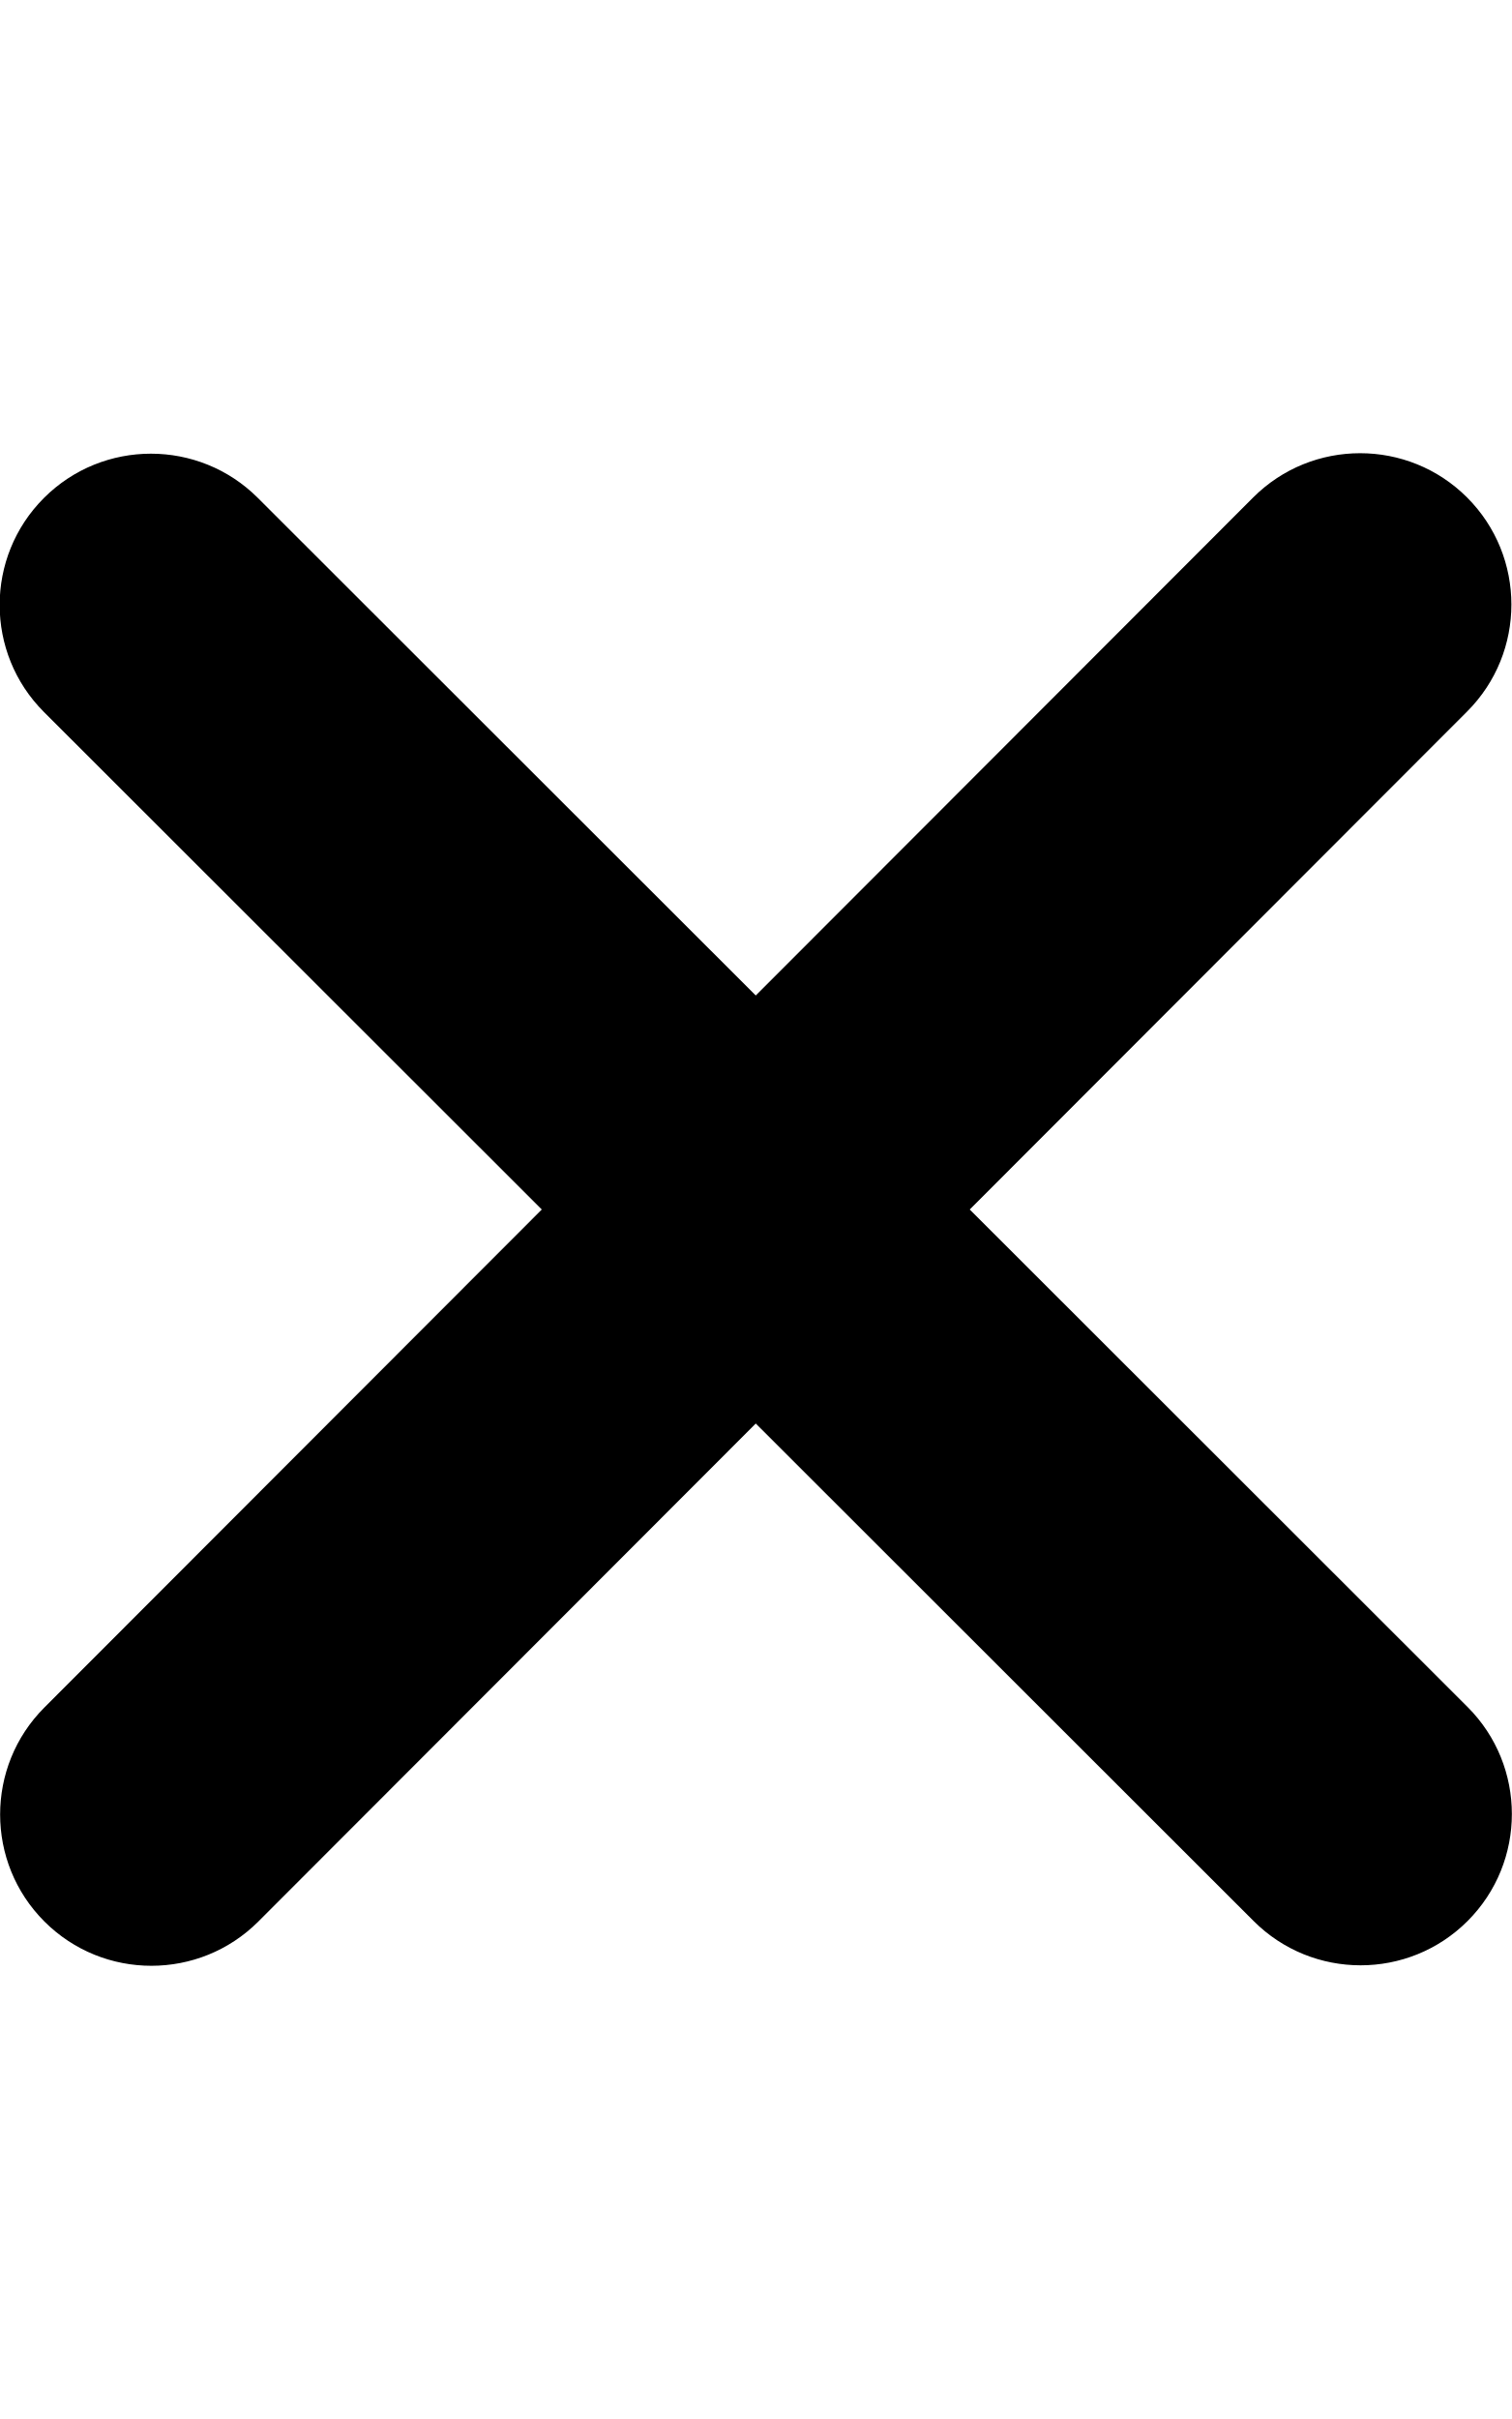
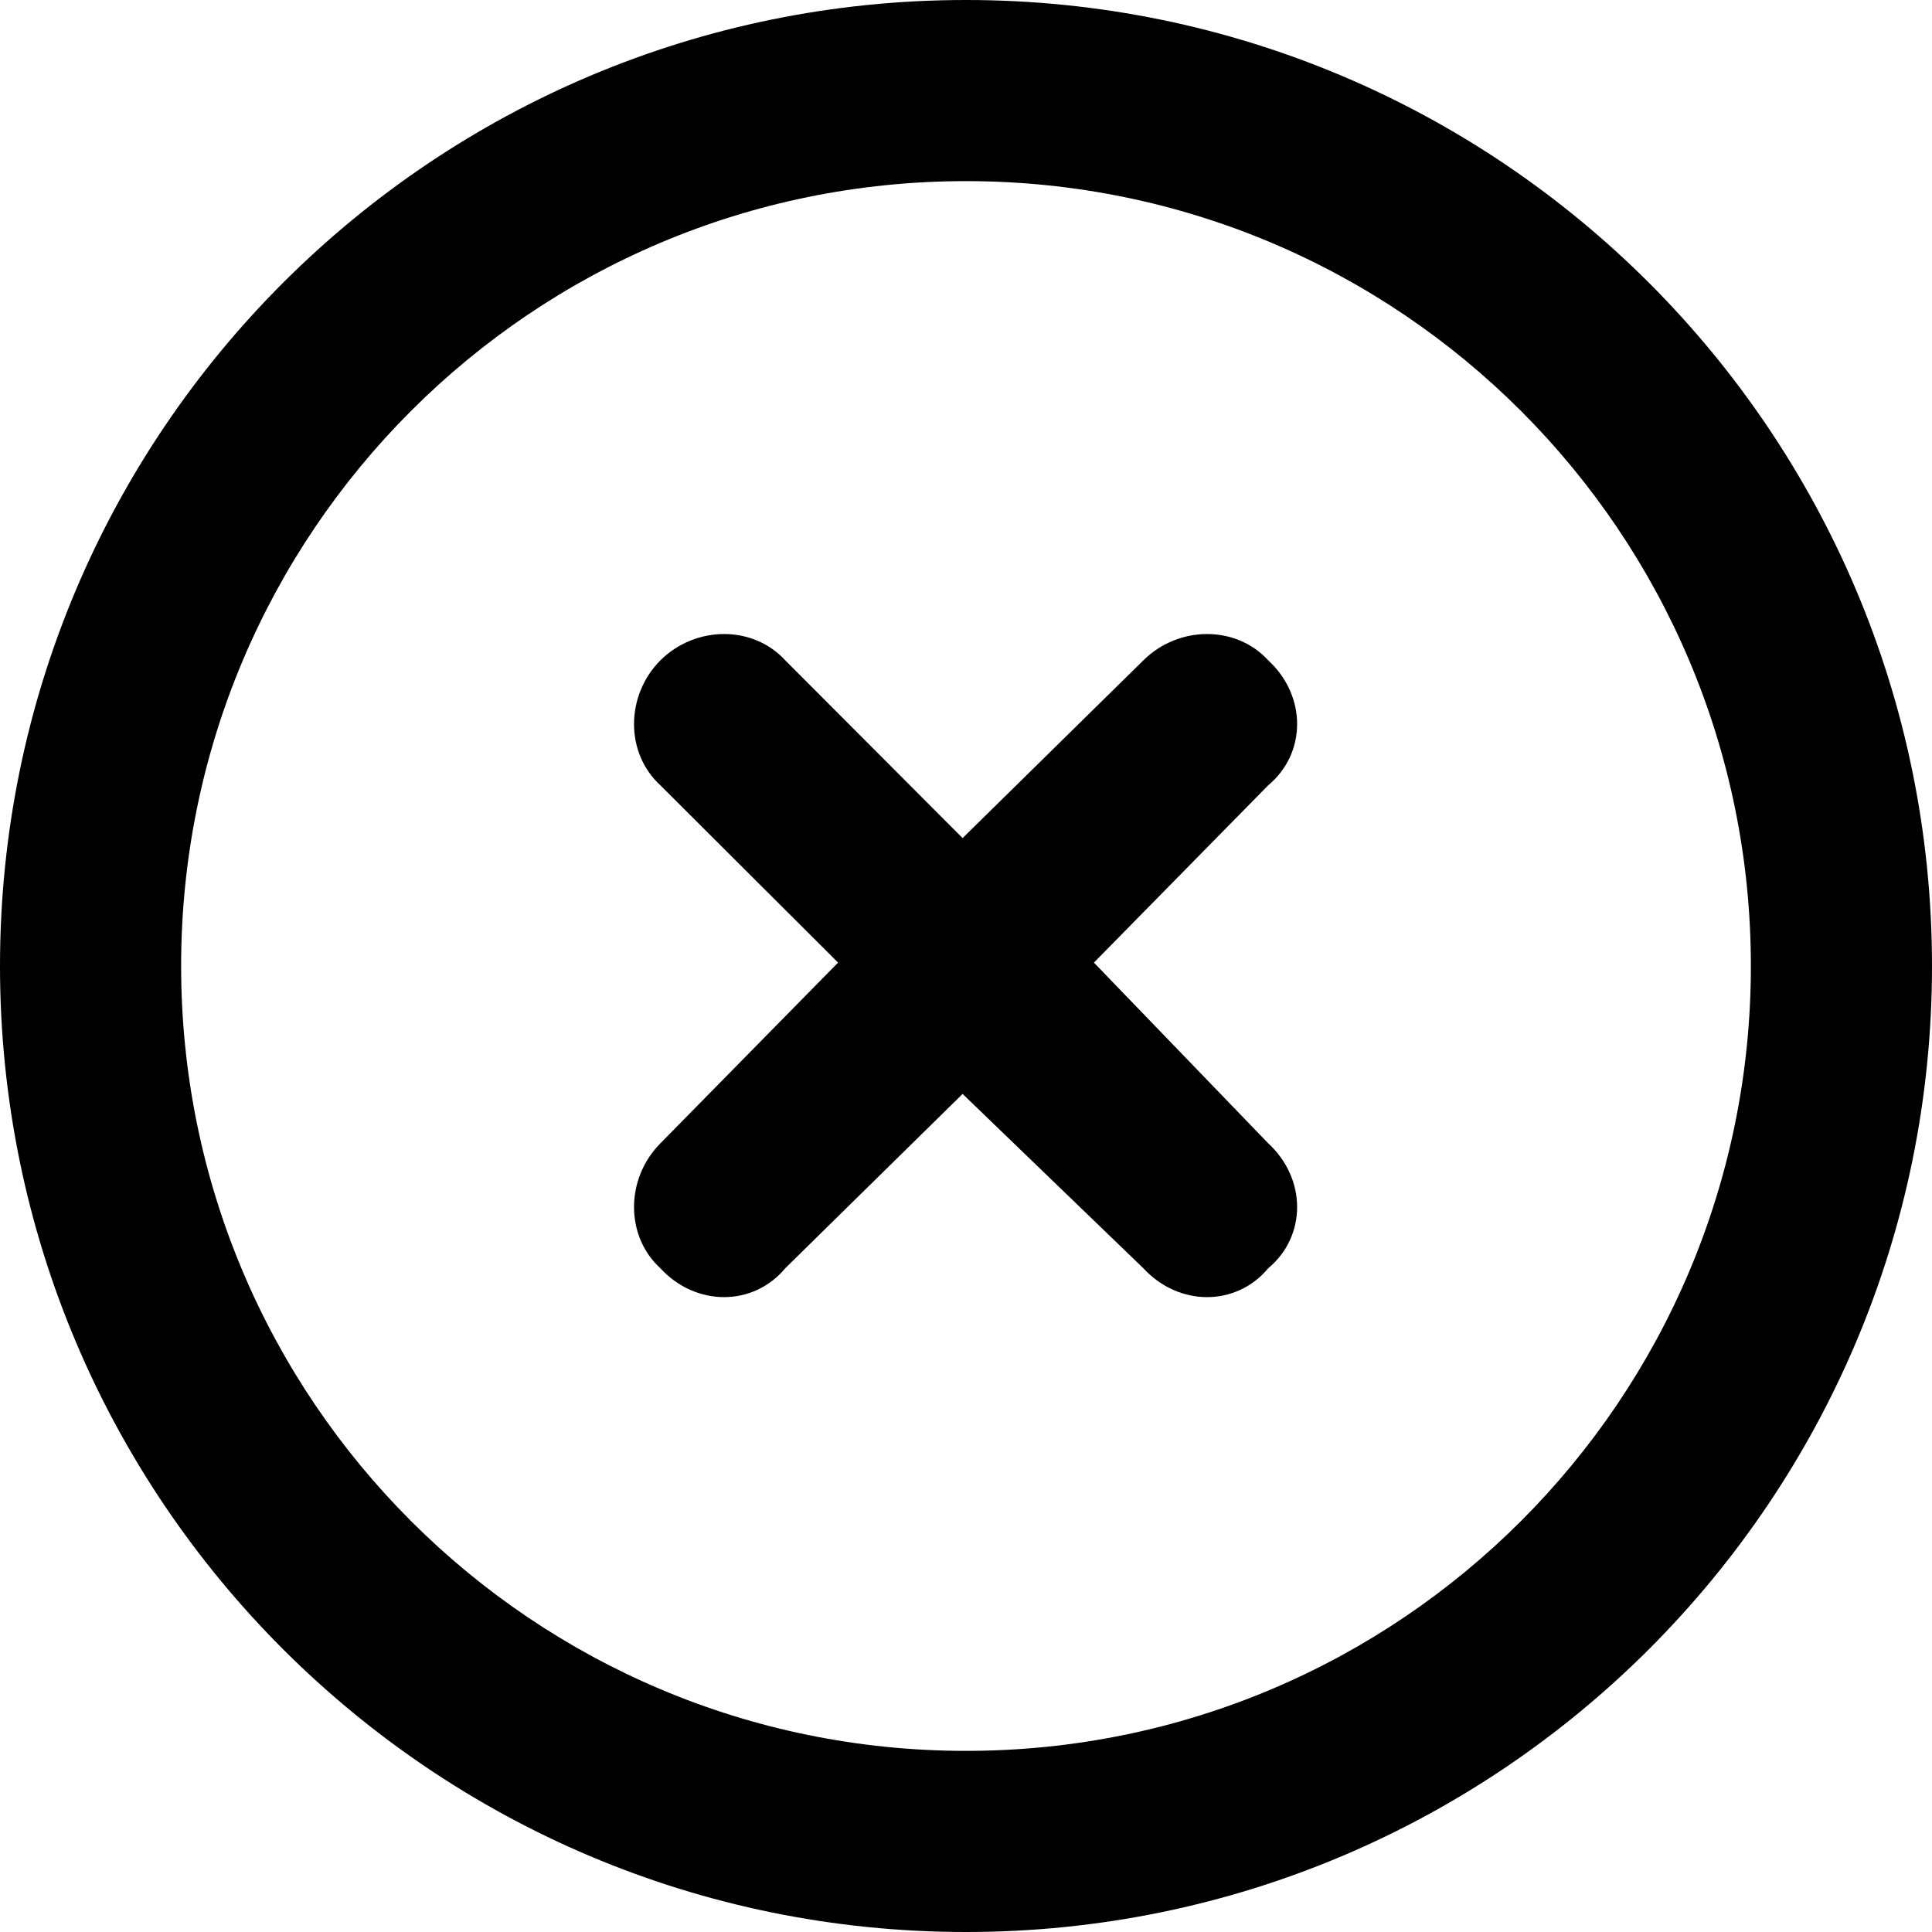
- <svg xmlns="http://www.w3.org/2000/svg" viewBox="0 0 320 512">
-   <path d="M310.6 150.6c12.5-12.5 12.5-32.8 0-45.3s-32.8-12.5-45.3 0L160 210.7 54.6 105.4c-12.5-12.5-32.8-12.5-45.3 0s-12.5 32.8 0 45.3L114.7 256 9.4 361.4c-12.5 12.5-12.5 32.8 0 45.3s32.8 12.5 45.3 0L160 301.3 265.4 406.6c12.5 12.5 32.8 12.5 45.3 0s12.5-32.8 0-45.3L205.3 256 310.6 150.6z" />
+ <svg xmlns="http://www.w3.org/2000/svg" viewBox="0 0 512 512">
+   <path d="M175 175C184.4 165.7 199.6 165.7 208.1 175L255.1 222.1L303 175C312.4 165.7 327.6 165.7 336.1 175C346.3 184.4 346.3 199.6 336.1 208.1L289.9 255.1L336.1 303C346.3 312.4 346.3 327.6 336.1 336.1C327.6 346.3 312.4 346.3 303 336.1L255.1 289.9L208.1 336.1C199.6 346.3 184.4 346.3 175 336.1C165.7 327.6 165.7 312.4 175 303L222.1 255.1L175 208.1C165.7 199.6 165.7 184.4 175 175V175zM512 256C512 397.4 397.4 512 256 512C114.6 512 0 397.4 0 256C0 114.6 114.6 0 256 0C397.4 0 512 114.6 512 256zM256 48C141.1 48 48 141.1 48 256C48 370.9 141.1 464 256 464C370.9 464 464 370.9 464 256C464 141.1 370.9 48 256 48z" />
</svg>
